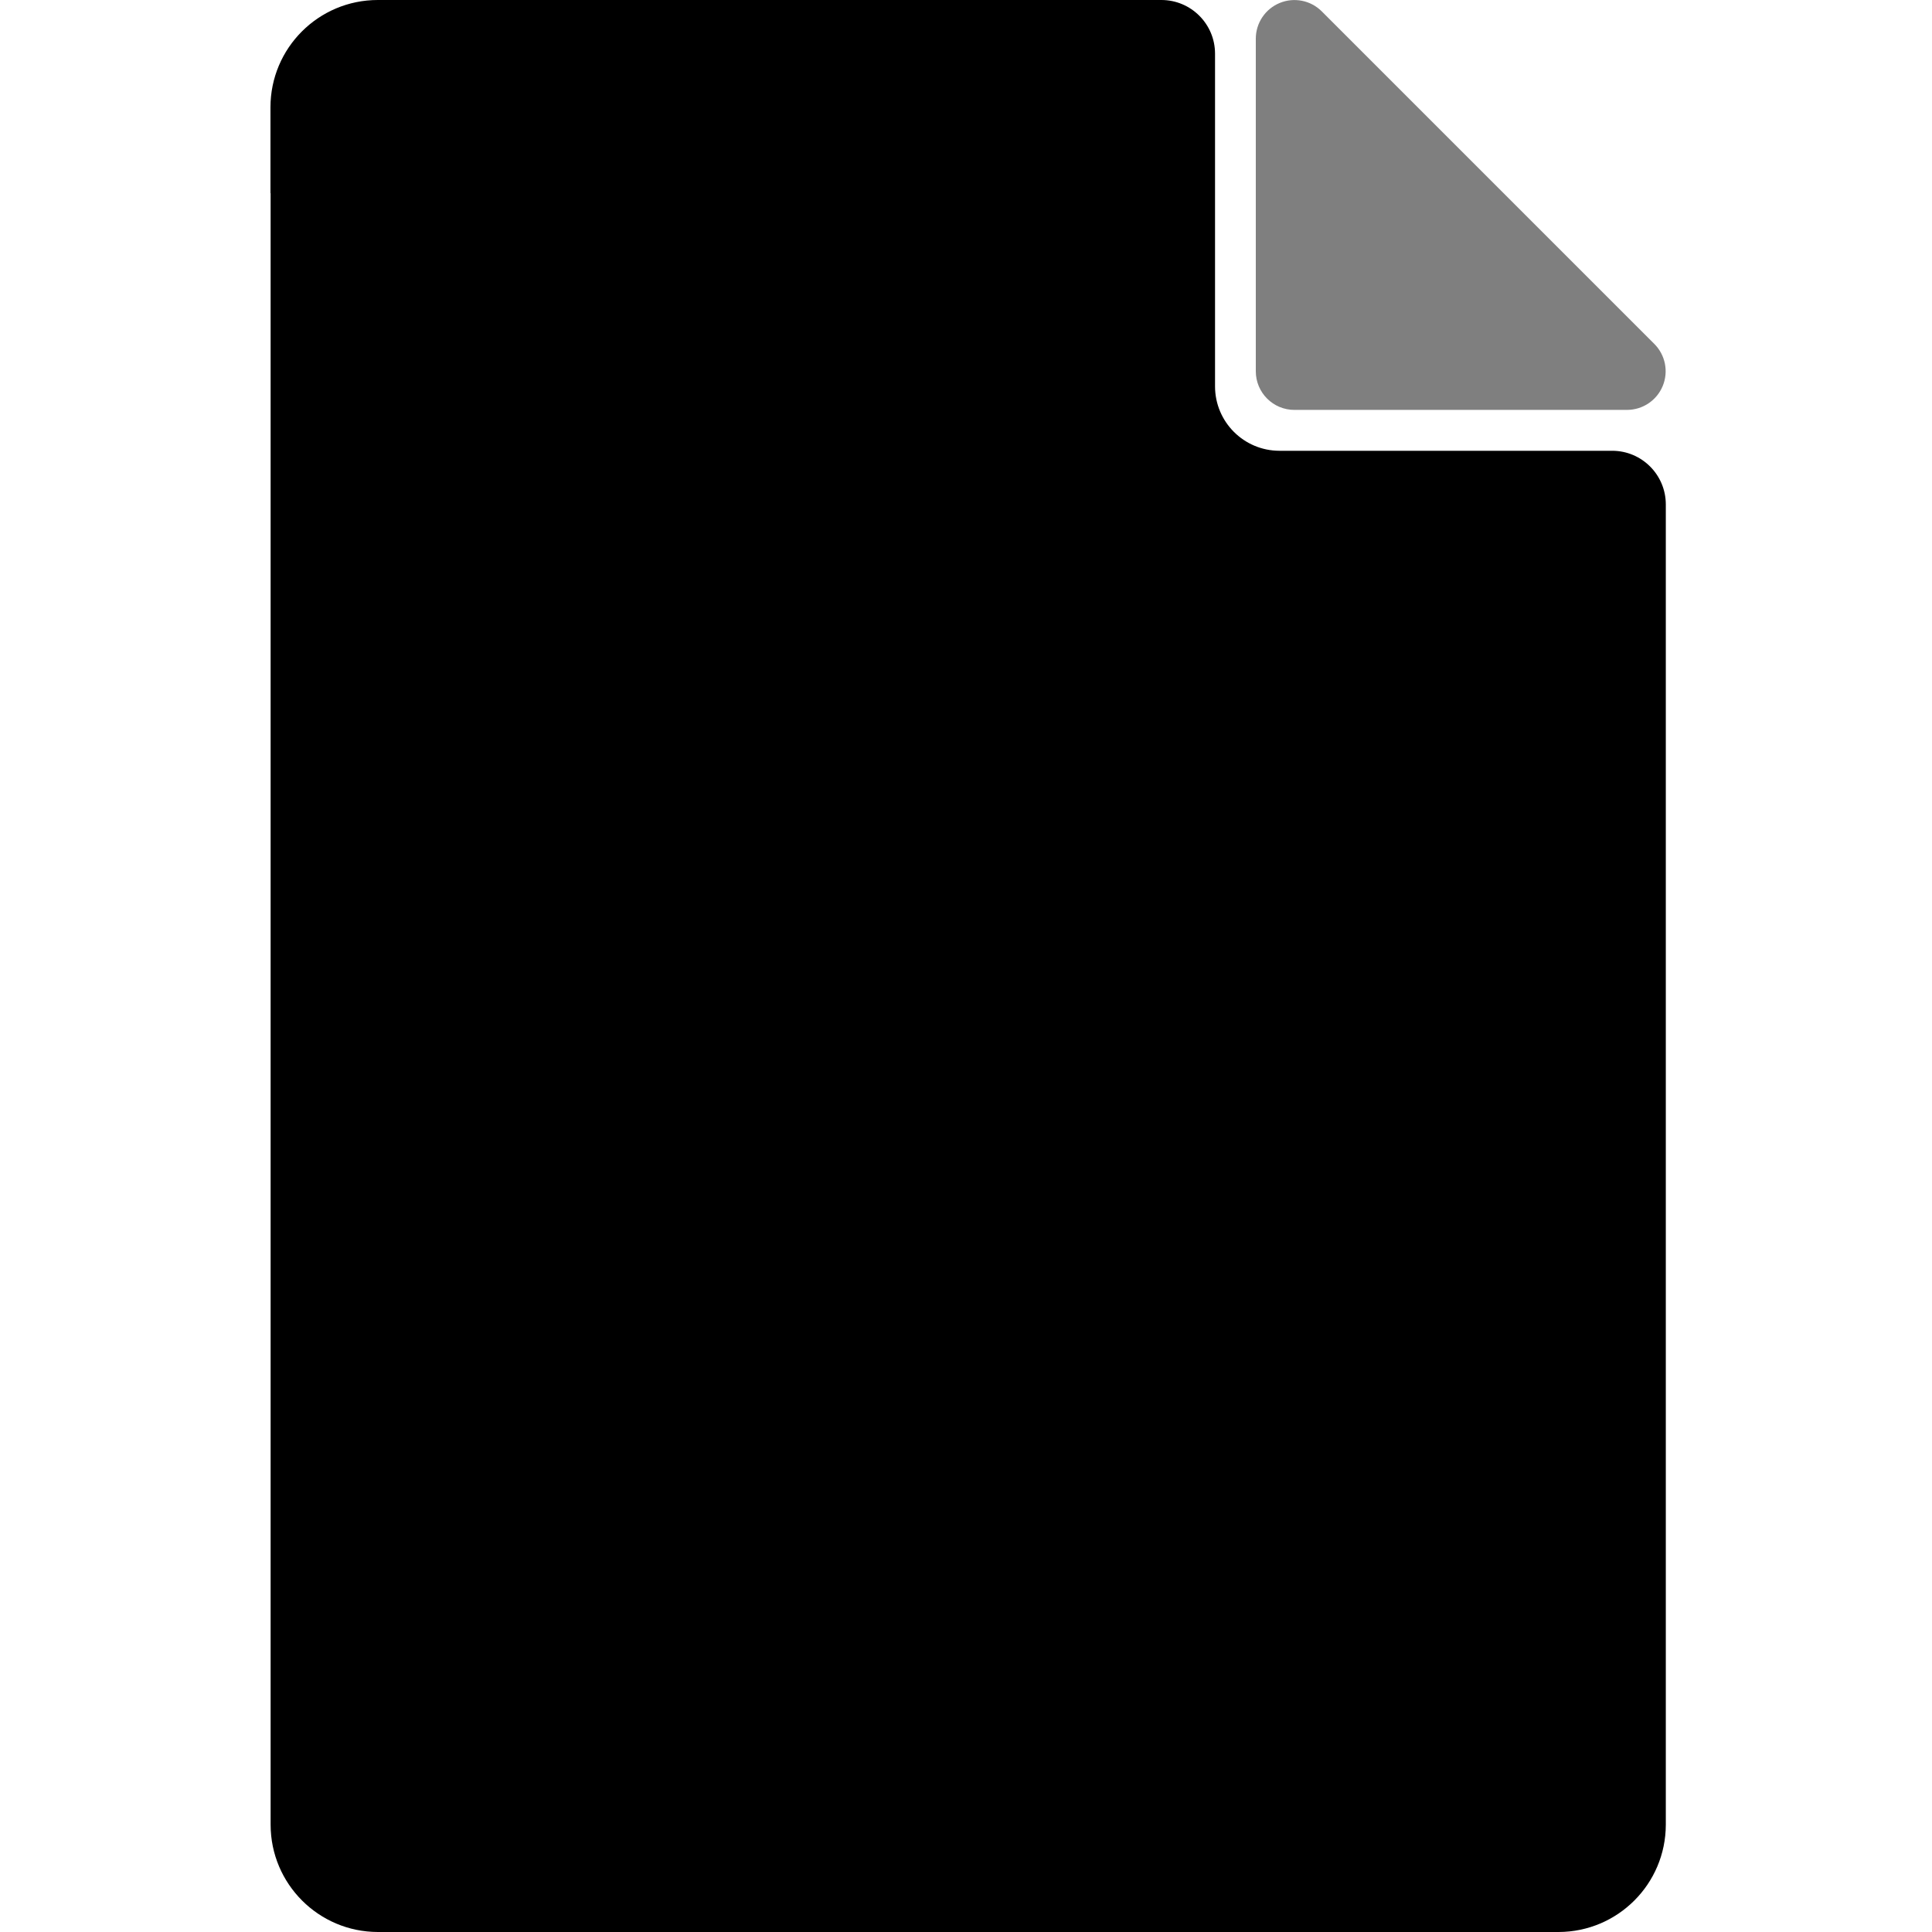
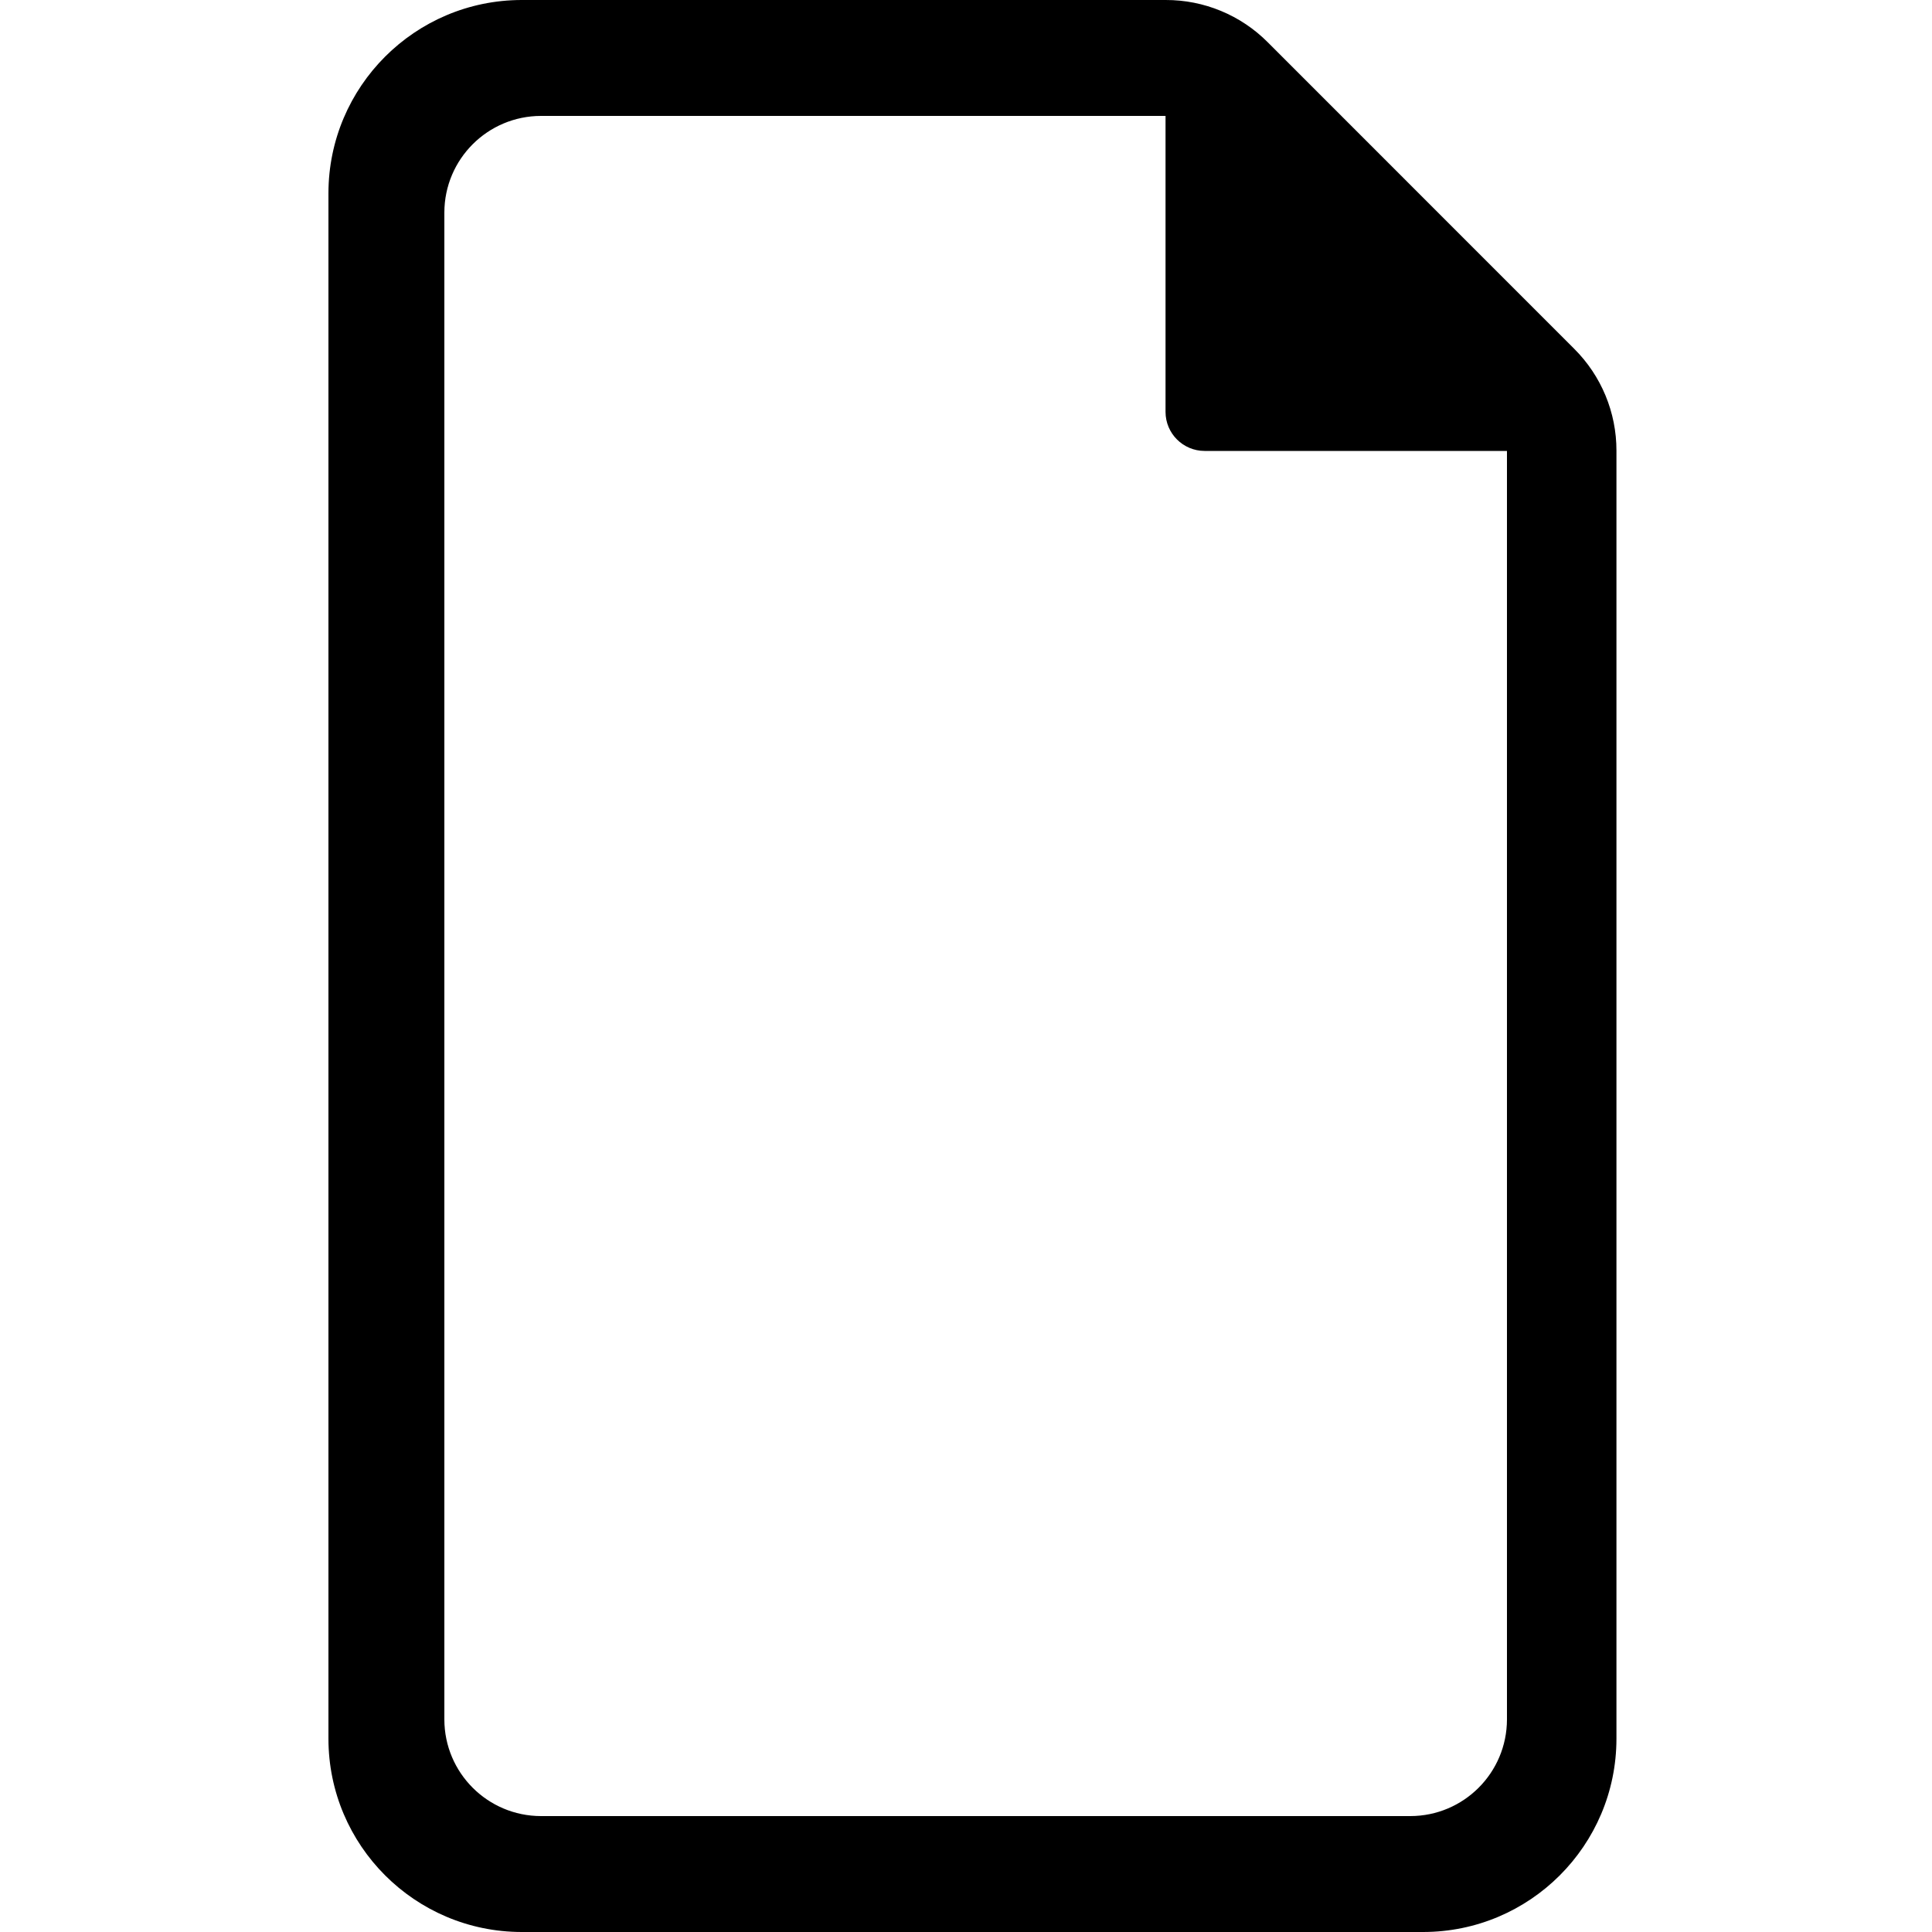
<svg xmlns="http://www.w3.org/2000/svg" width="100" height="100" viewBox="0 0 100 100">
  <defs>
    <clipPath id="b">
      <rect width="100" height="100" />
    </clipPath>
  </defs>
  <g id="a" clip-path="url(#b)">
-     <path d="M3.563,100a5.56,5.56,0,0,1-5.555-5.555V10H-2V5.555A5.556,5.556,0,0,1,3.558,0H44.114a2.778,2.778,0,0,1,2.777,2.777v3.89h0V20a3.336,3.336,0,0,0,3.332,3.332H67.446a2.778,2.778,0,0,1,2.777,2.777V36.667h0V24.975l0,69.47A5.562,5.562,0,0,1,64.674,100Z" transform="translate(15.999 0)" />
-     <path d="M-7472.561-1265.565a2,2,0,0,1-2-2v-17.214a2,2,0,0,1,3.415-1.414l17.212,17.212a2,2,0,0,1-1.414,3.415Z" transform="translate(7539.561 1286.782)" opacity="0.5" />
+     <path d="M-7470-1548a10.012,10.012,0,0,1-10-10v-80a10.012,10.012,0,0,1,10-10h33.334a7.424,7.424,0,0,1,5.288,2.191l15.855,15.859a7.425,7.425,0,0,1,2.19,5.281V-1558a10.011,10.011,0,0,1-10,10Zm-4-89v78a5.007,5.007,0,0,0,5,5h45a5.007,5.007,0,0,0,5-5v-65.66h-15.651a2.023,2.023,0,0,1-2.021-2.02V-1642H-7469A5.007,5.007,0,0,0-7474-1637Z" transform="translate(7497 1648)" />
  </g>
</svg>
